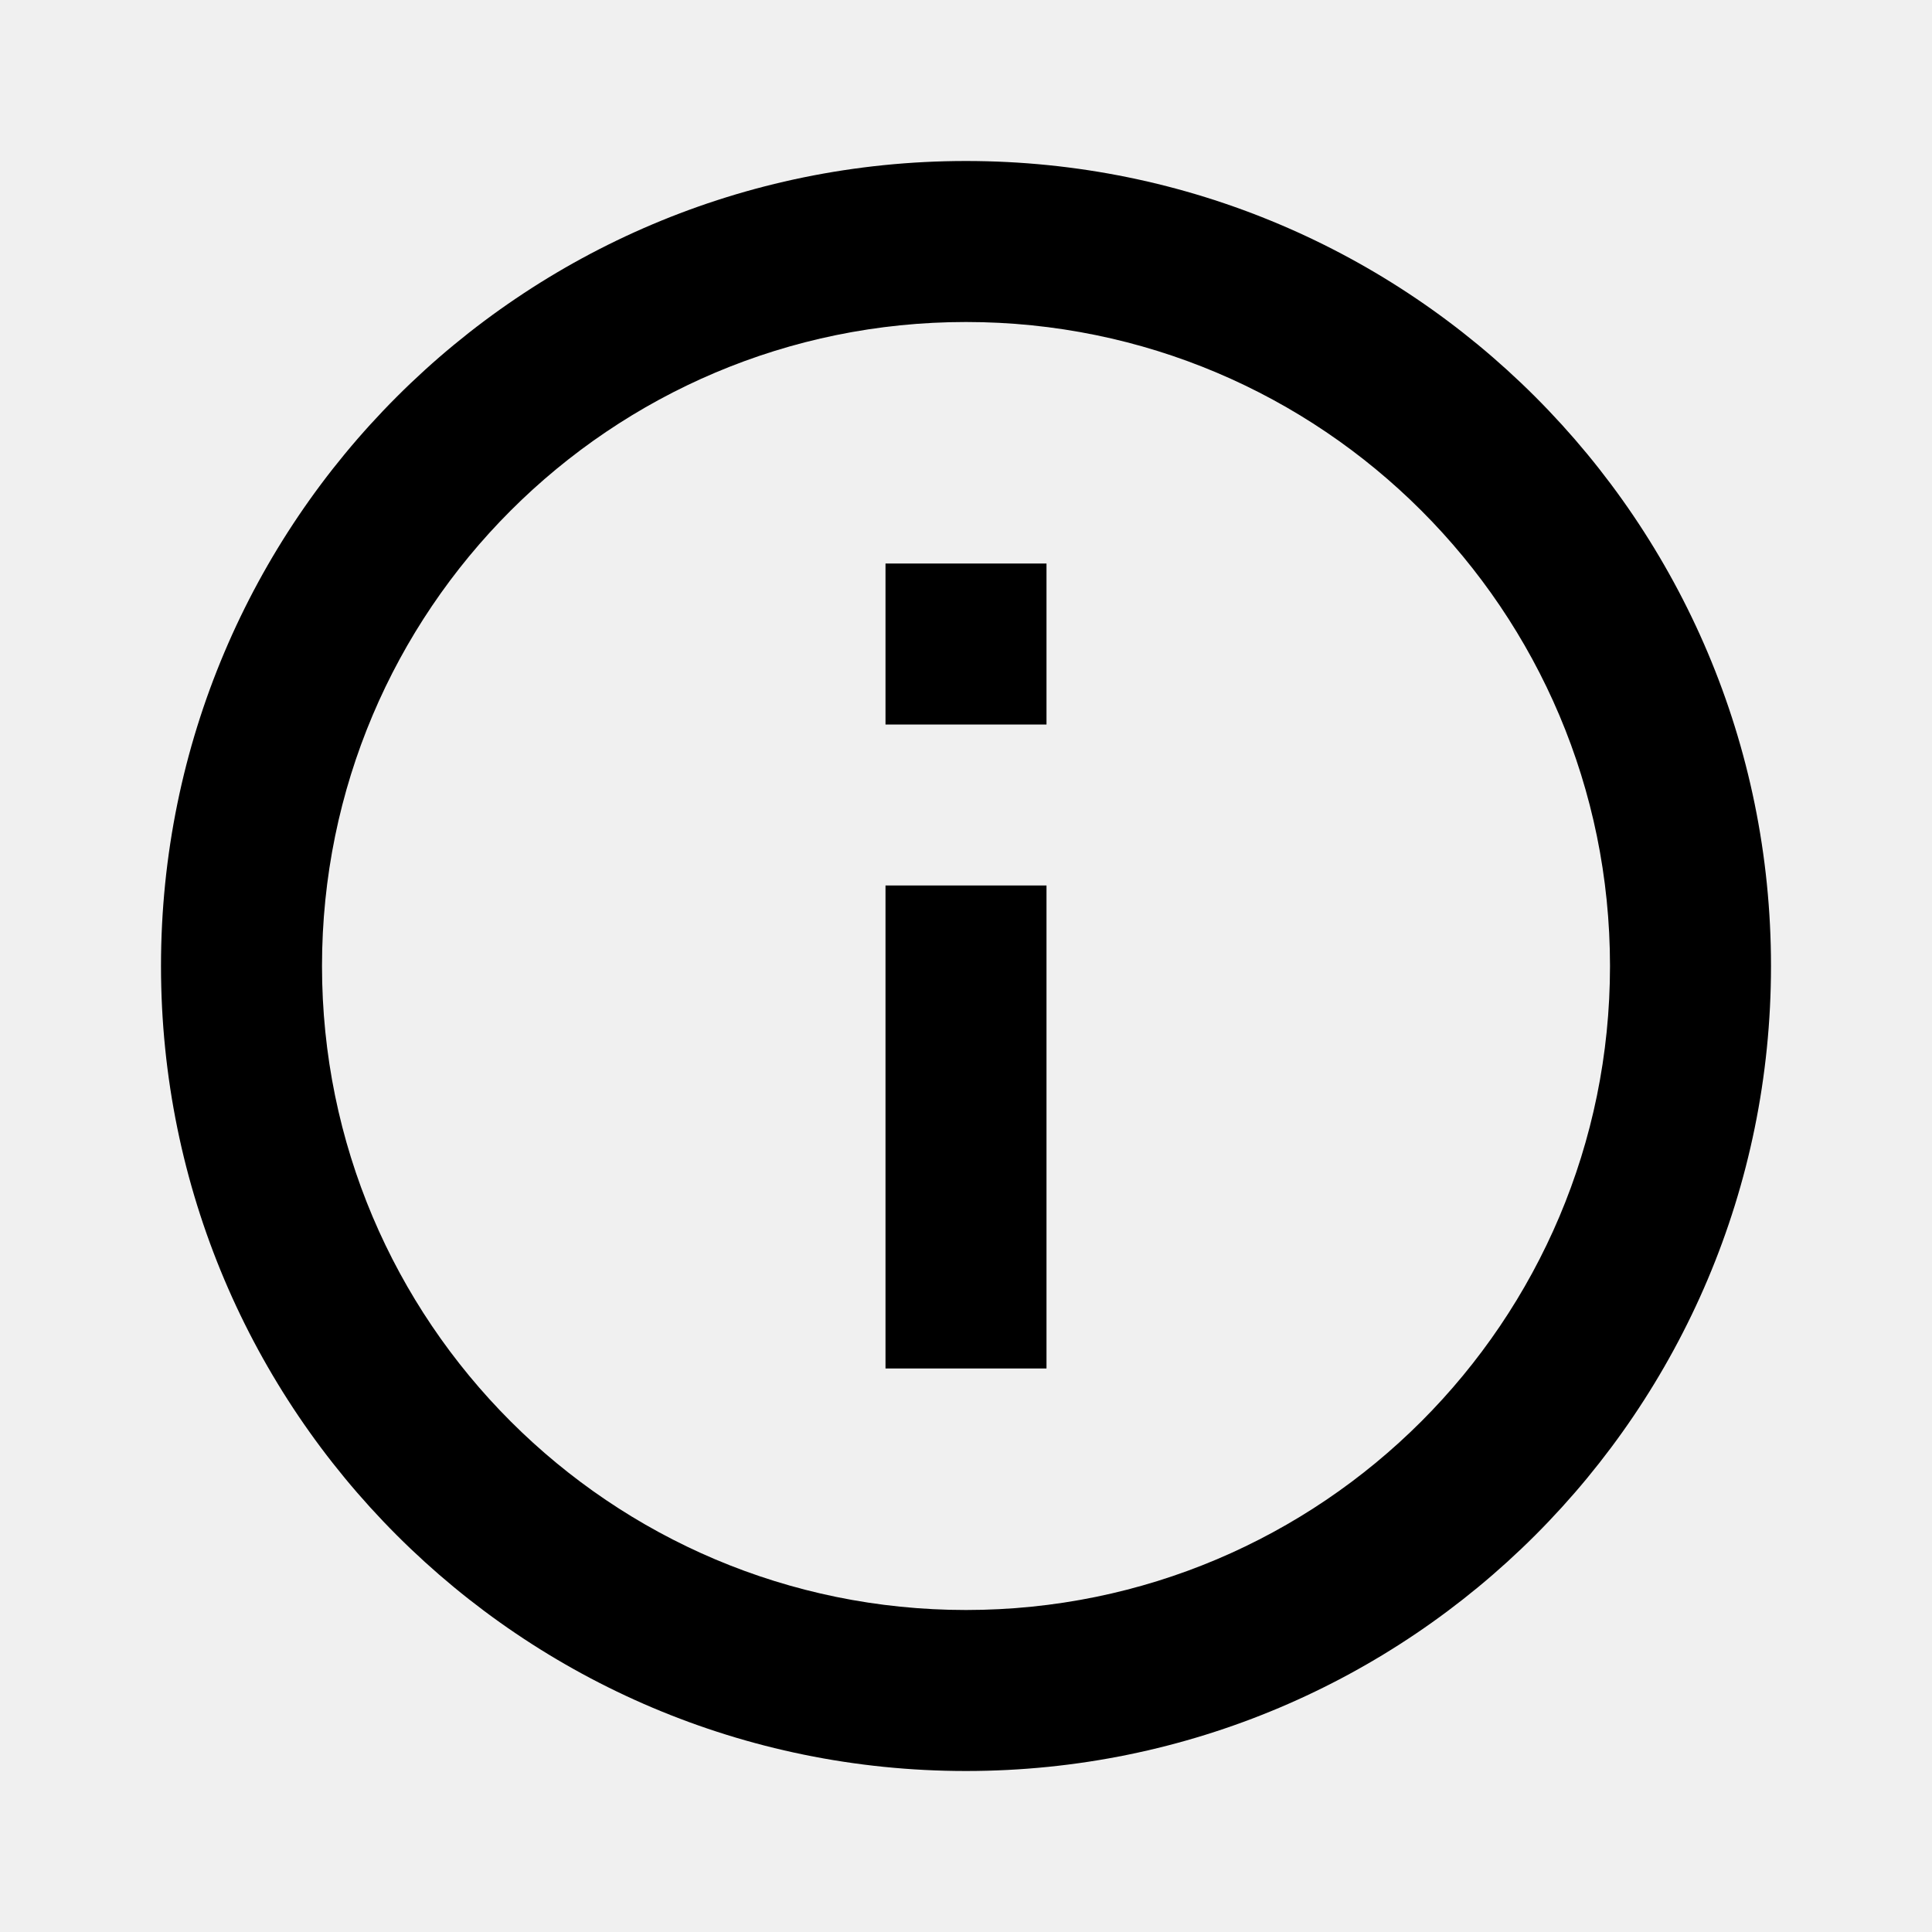
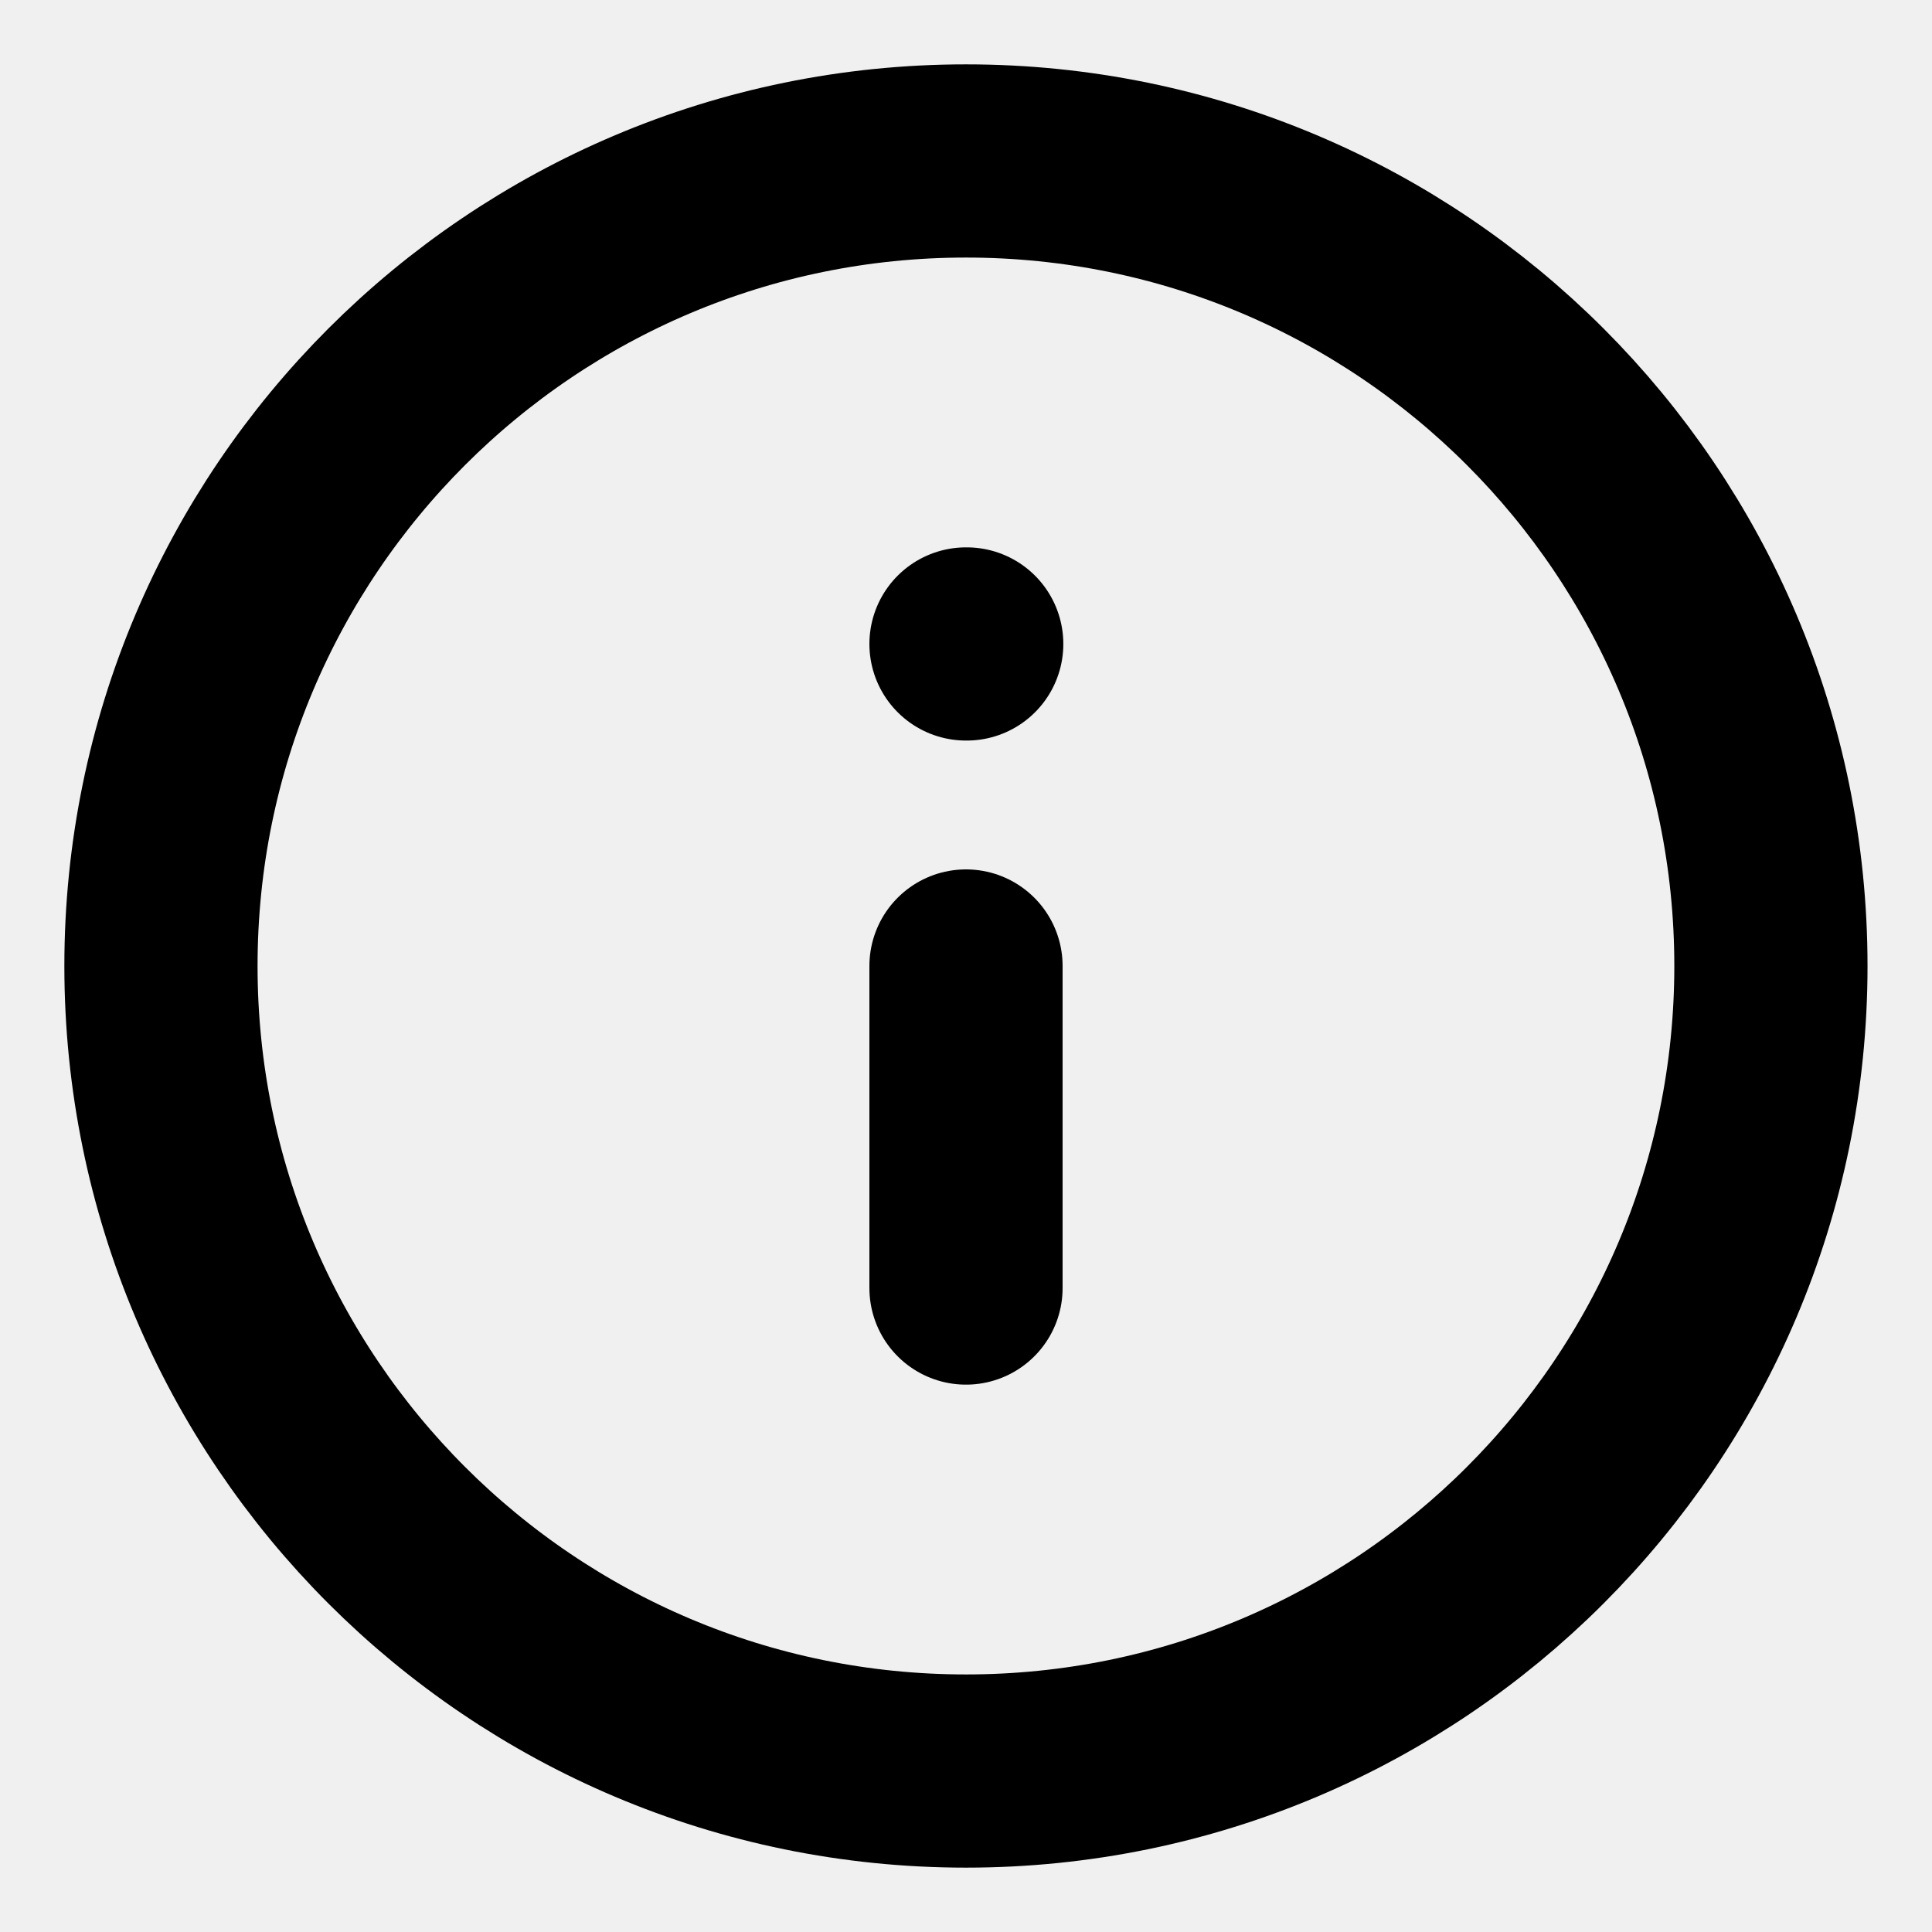
- <svg xmlns="http://www.w3.org/2000/svg" viewBox="0 0 24 24" fill="currentColor">
-   <path d="M12 22C6.477 22 2 17.523 2 12C2 6.477 6.477 2 12 2C17.523 2 22 6.477 22 12C22 17.523 17.523 22 12 22ZM12 20C16.418 20 20 16.418 20 12C20 7.582 16.418 4 12 4C7.582 4 4 7.582 4 12C4 16.418 7.582 20 12 20ZM11 7H13V9H11V7ZM11 11H13V17H11V11Z" />
+ <svg xmlns="http://www.w3.org/2000/svg" width="16" height="16" viewBox="0 0 16 16" fill="none">
+   <g clip-path="url(#clip0_3124_358)">
+     <path d="M8 10.667V8M8 5.333H8.006M14.666 8C14.666 11.682 11.682 14.667 8 14.667C4.318 14.667 1.333 11.682 1.333 8C1.333 4.318 4.318 1.333 8 1.333C11.682 1.333 14.666 4.318 14.666 8Z" stroke="currentColor" stroke-width="1.6" stroke-linecap="round" stroke-linejoin="round" />
+   </g>
+   <defs>
+     <clipPath id="clip0_3124_358">
+       <rect width="16" height="16" fill="white" />
+     </clipPath>
+   </defs>
</svg>
